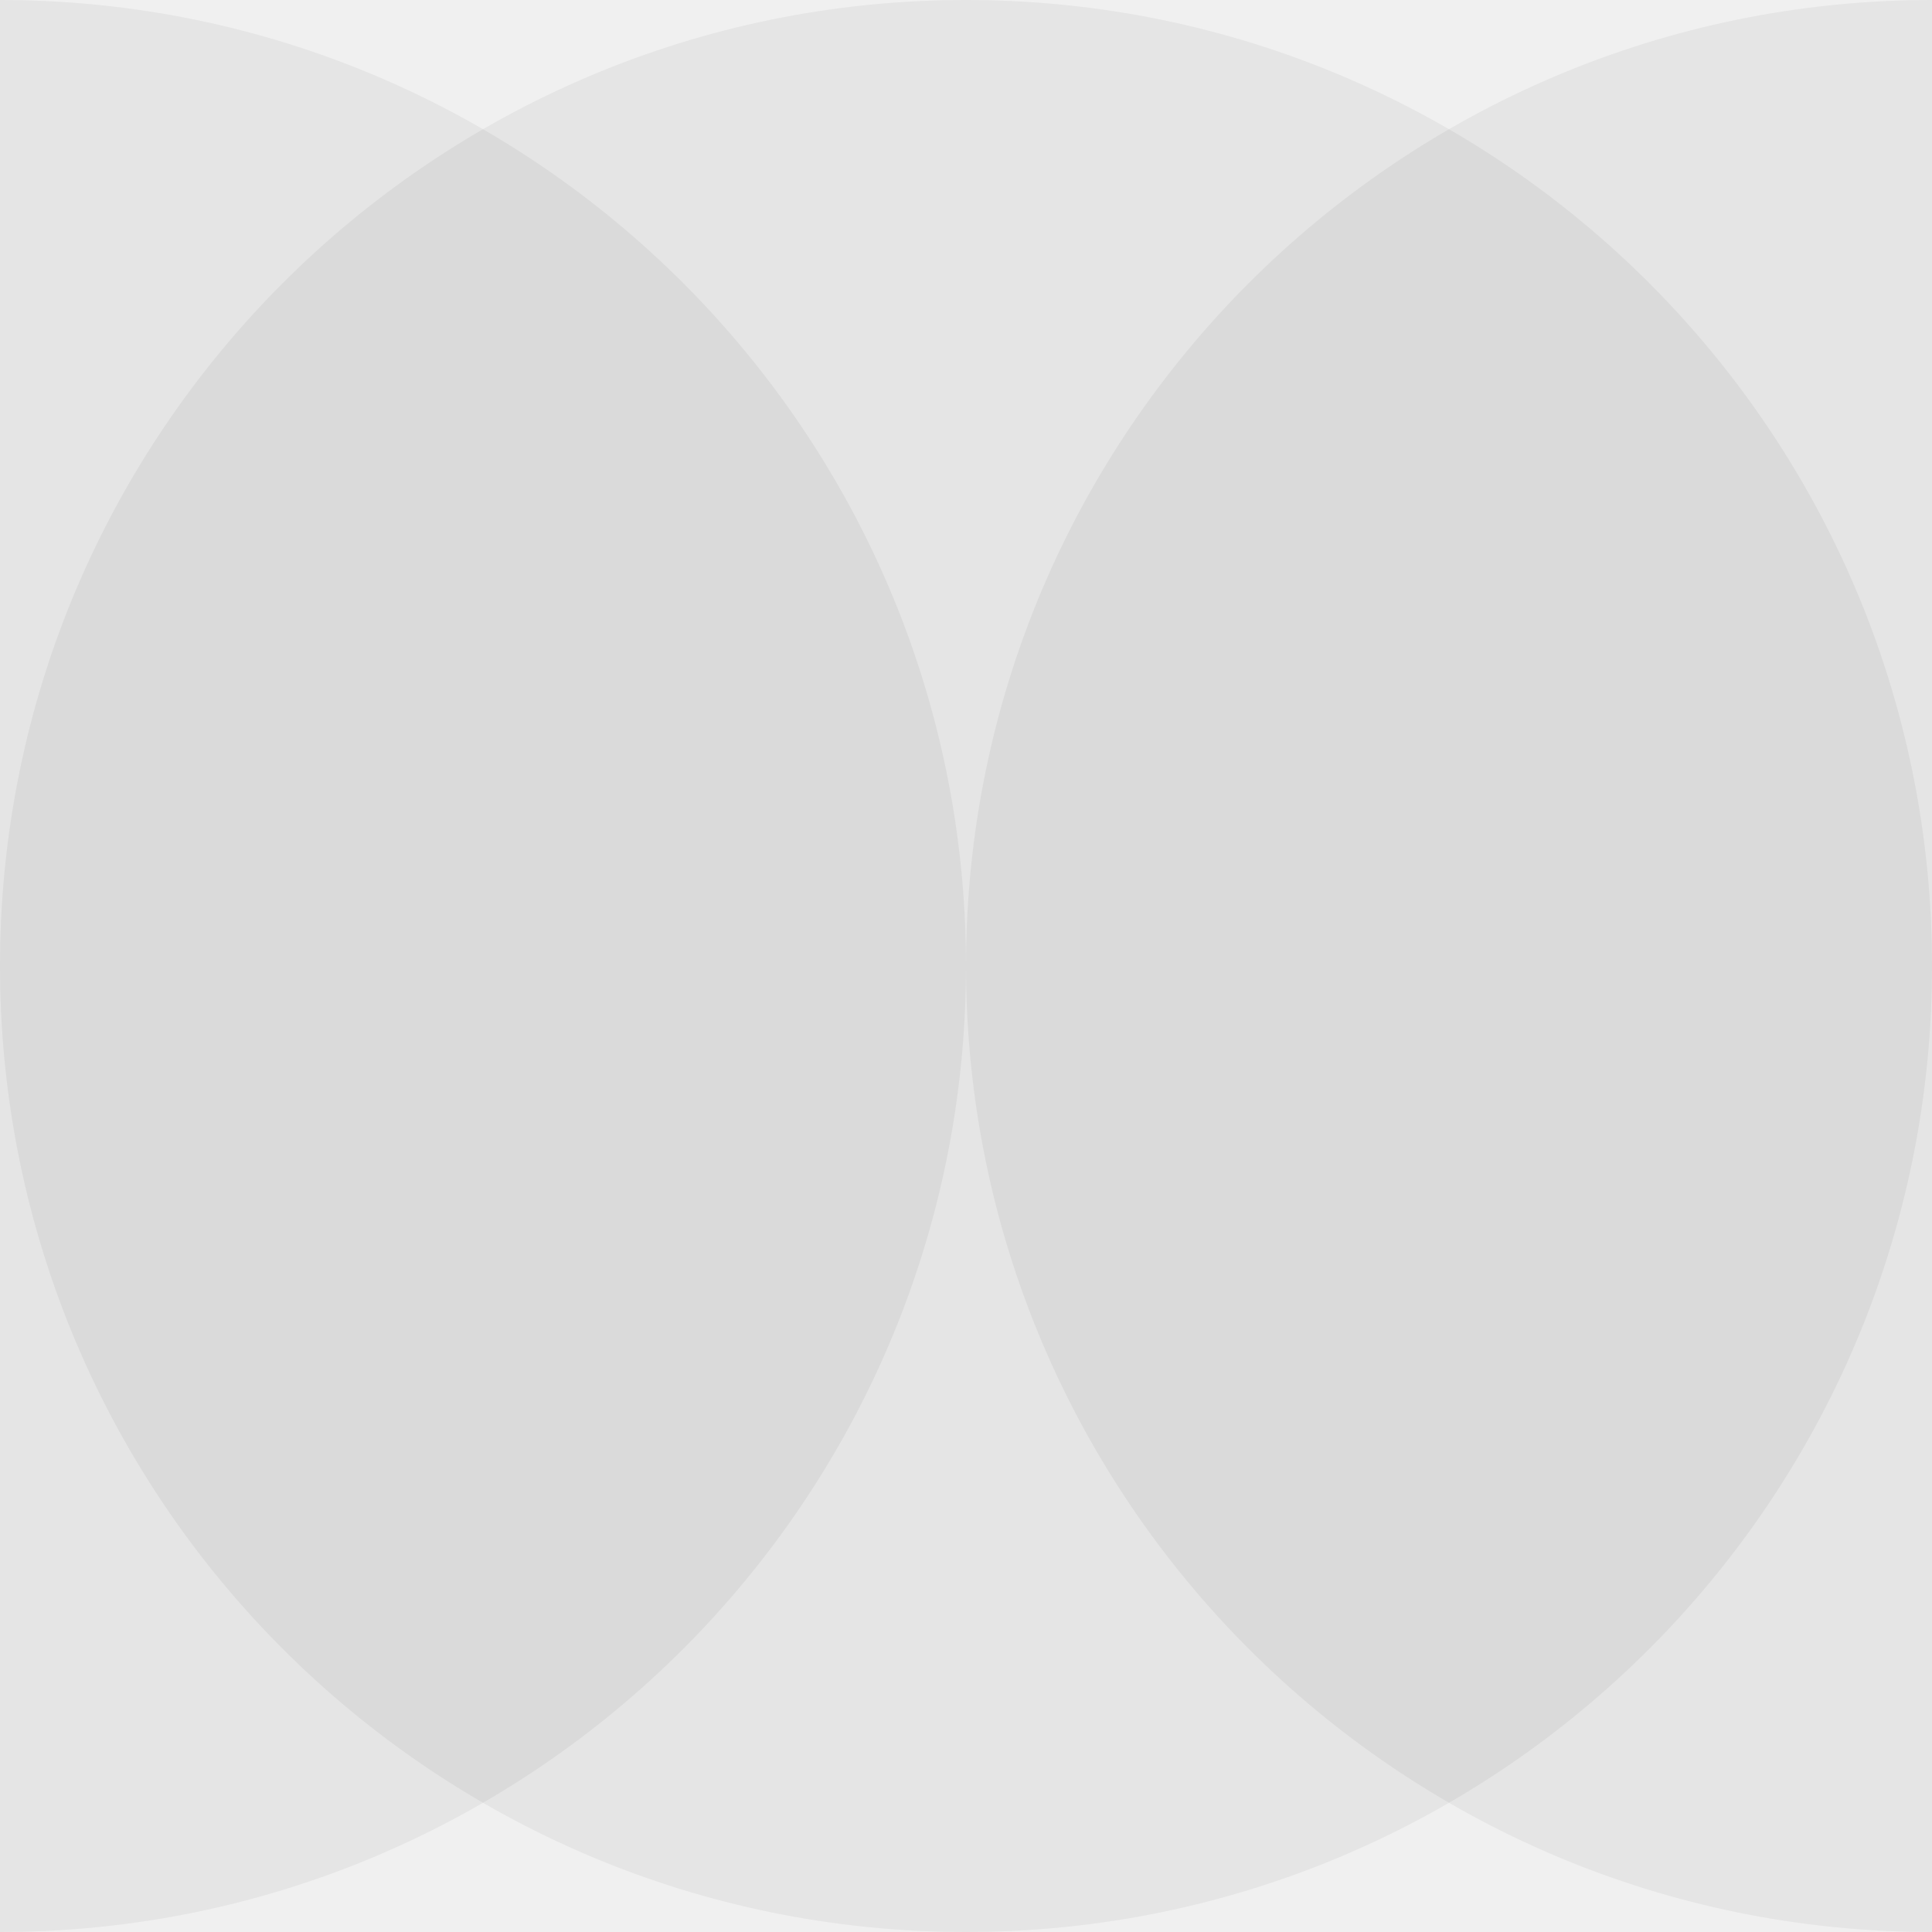
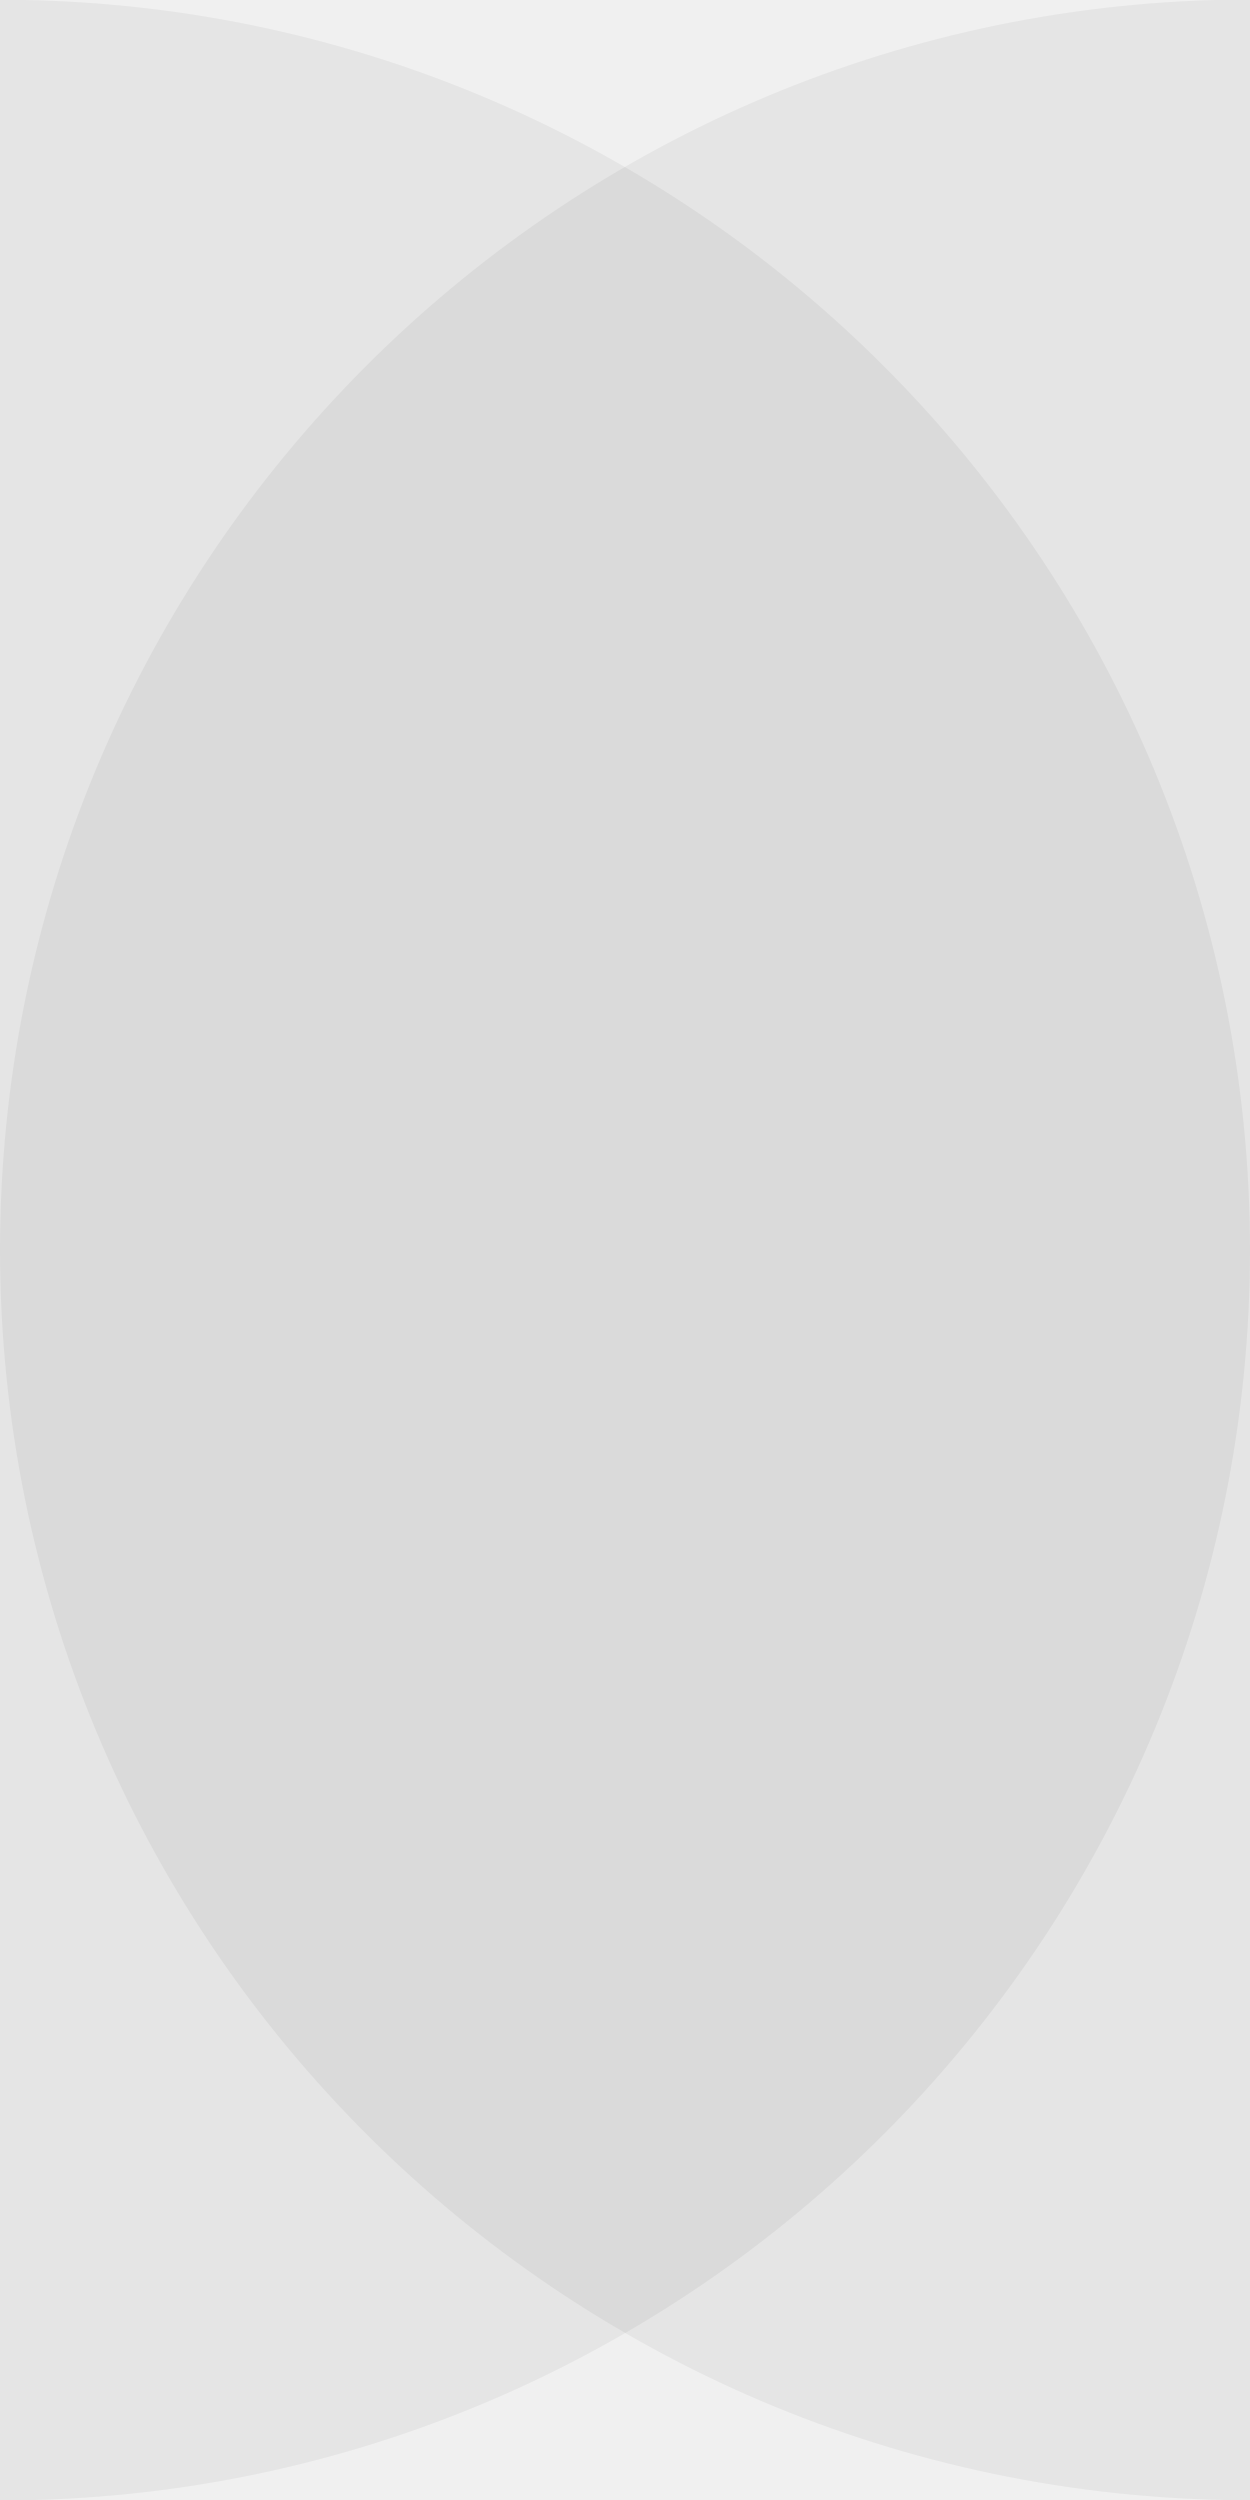
- <svg xmlns="http://www.w3.org/2000/svg" xmlns:xlink="http://www.w3.org/1999/xlink" width="640" height="640" viewBox="0 0 640 640">
-   <defs>
-     <rect id="bg-a" width="640" height="640" x="0" y="0" />
-   </defs>
-   <g fill="none" fill-rule="evenodd">
-     <mask id="bg-b" fill="#fff">
-       <use xlink:href="#bg-a" />
-     </mask>
-     <use fill="#5667AD" fill-opacity="0" xlink:href="#bg-a" />
-     <circle cx="320" cy="320" r="320" fill="#000" mask="url(#bg-b)" opacity=".05" style="mix-blend-mode:multiply" />
-     <circle cy="320" r="320" fill="#000" mask="url(#bg-b)" opacity=".05" style="mix-blend-mode:multiply" />
-     <circle cx="640" cy="320" r="320" fill="#000" mask="url(#bg-b)" opacity=".05" style="mix-blend-mode:multiply" />
+ <svg xmlns="http://www.w3.org/2000/svg" width="14.111mm" height="28.222mm" version="1.1" viewBox="0 0 50 100">
+   <g transform="translate(-168.2 -385.54)" shape-rendering="auto">
+     <path transform="translate(118.2 385.49)" d="m50 0.051v100h1.381a50 50.05 0 0 0 48.619 -50 50 50.05 0 0 0 -48.986 -50h-1.014z" color="#000000" color-rendering="auto" image-rendering="auto" opacity=".05" solid-color="#000000" style="isolation:auto;mix-blend-mode:normal" />
+     <path transform="translate(118.2 385.49)" d="m98.562 0.051a50 50.05 0 0 0 -48.562 50 50 50.05 0 0 0 49.025 50h0.975v-100h-1.438z" color="#000000" color-rendering="auto" image-rendering="auto" opacity=".05" solid-color="#000000" style="isolation:auto;mix-blend-mode:normal" />
  </g>
</svg>
